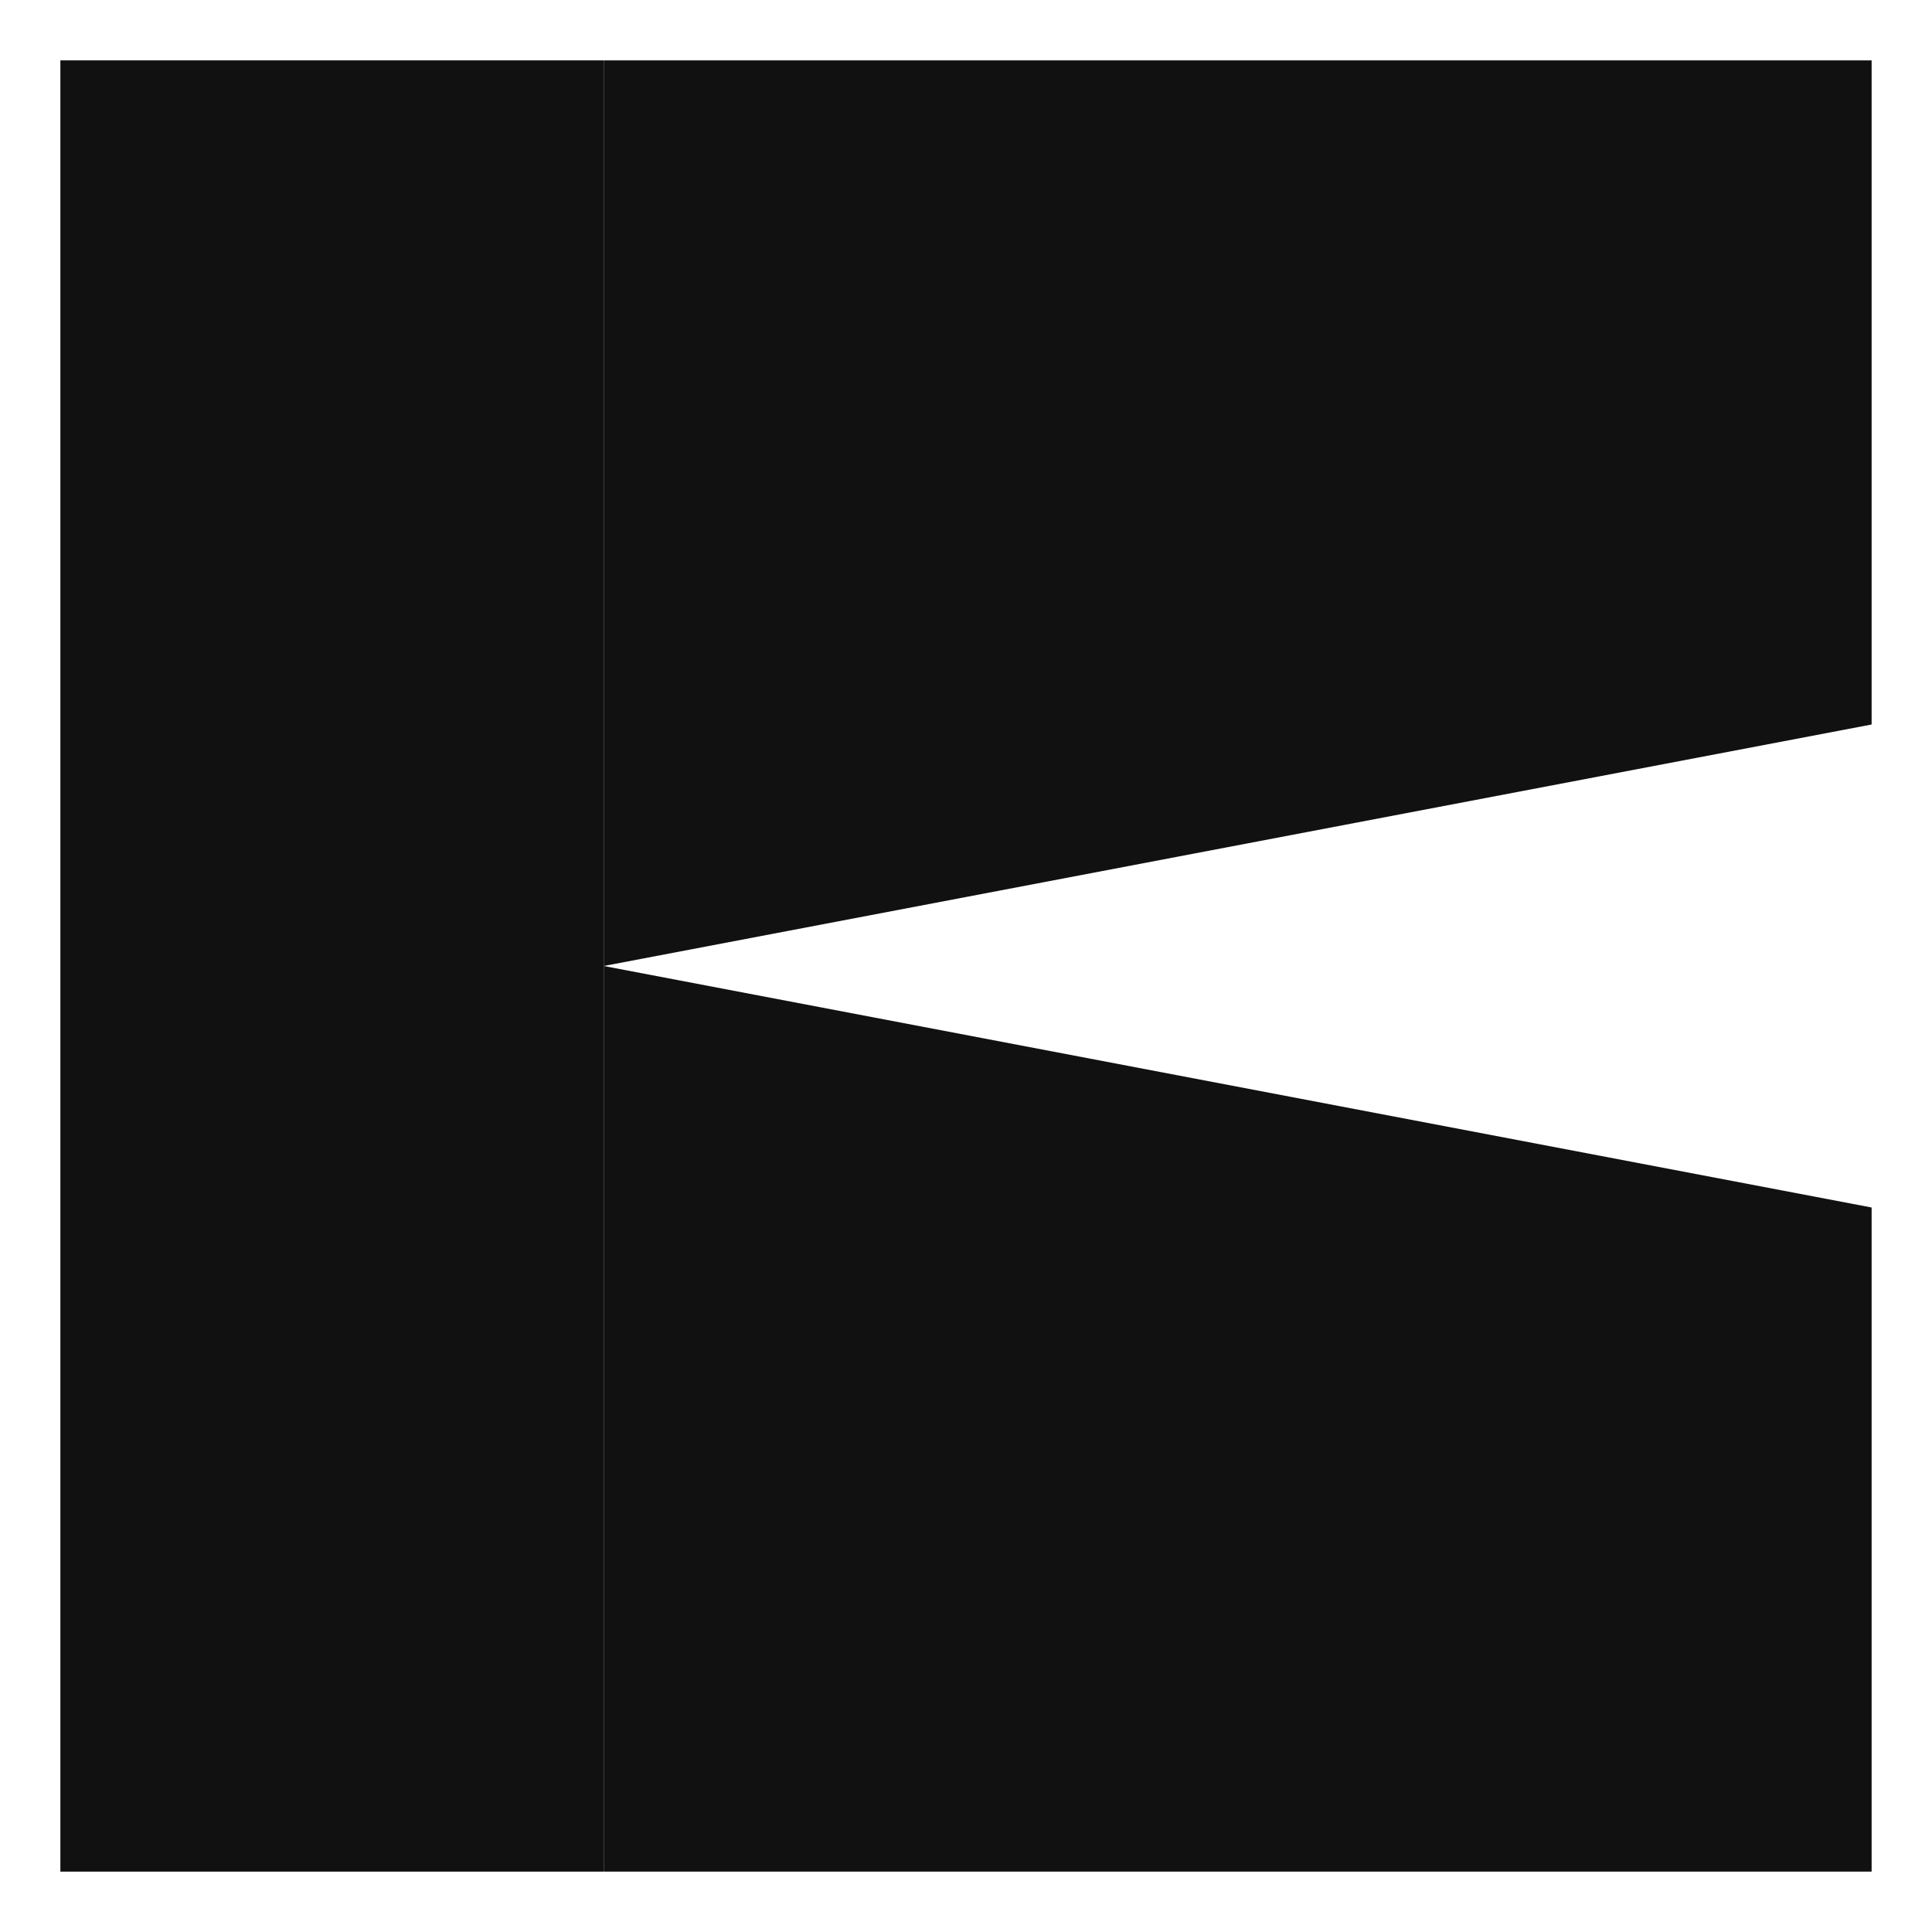
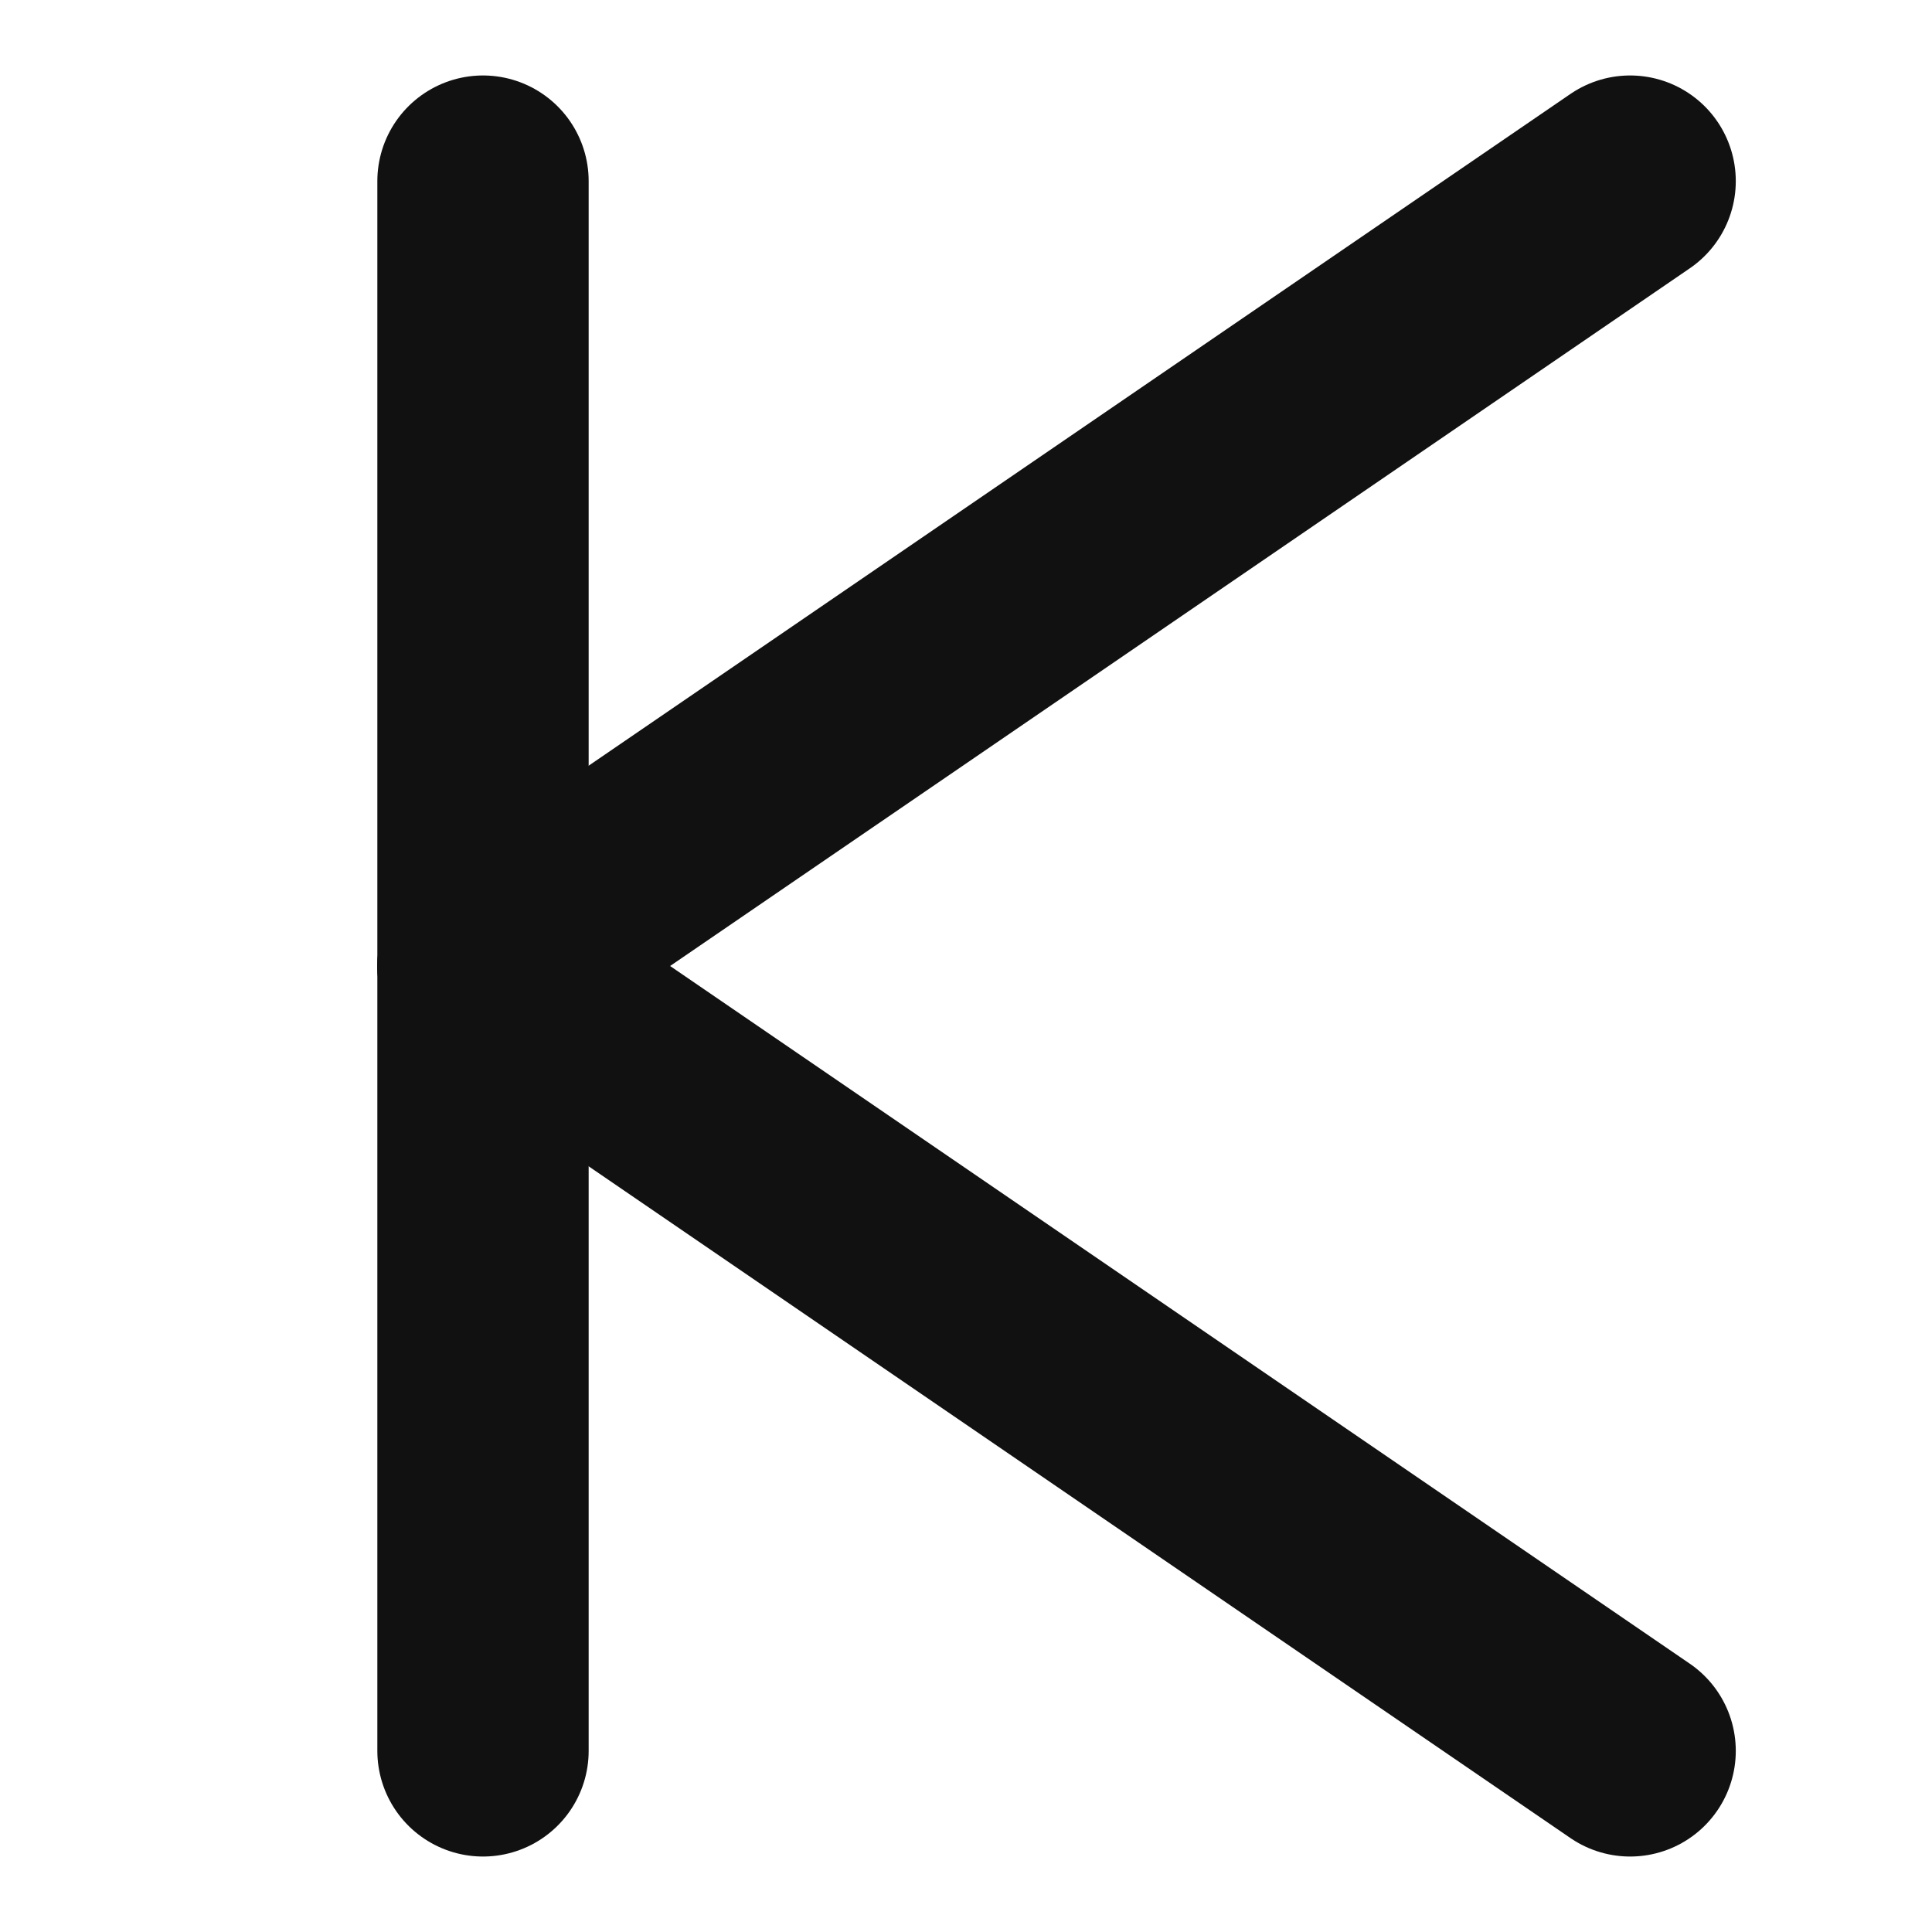
<svg xmlns="http://www.w3.org/2000/svg" viewBox="0 0 32 32">
-   <rect width="32" height="32" fill="#ffffff" />
-   <rect x="1" y="1" width="9" height="30" fill="#111111" />
-   <polygon points="10,1 31,1 31,12 10,16" fill="#111111" />
-   <polygon points="10,16 31,20 31,31 10,31" fill="#111111" />
+   <rect width="32" height="32" fill="white" />
+   <line x1="8" y1="3" x2="8" y2="29" stroke="#111" stroke-width="3.5" stroke-linecap="round" />
+   <line x1="8" y1="16" x2="27" y2="3" stroke="#111" stroke-width="3.5" stroke-linecap="round" />
+   <line x1="8" y1="16" x2="27" y2="29" stroke="#111" stroke-width="3.5" stroke-linecap="round" />
</svg>
